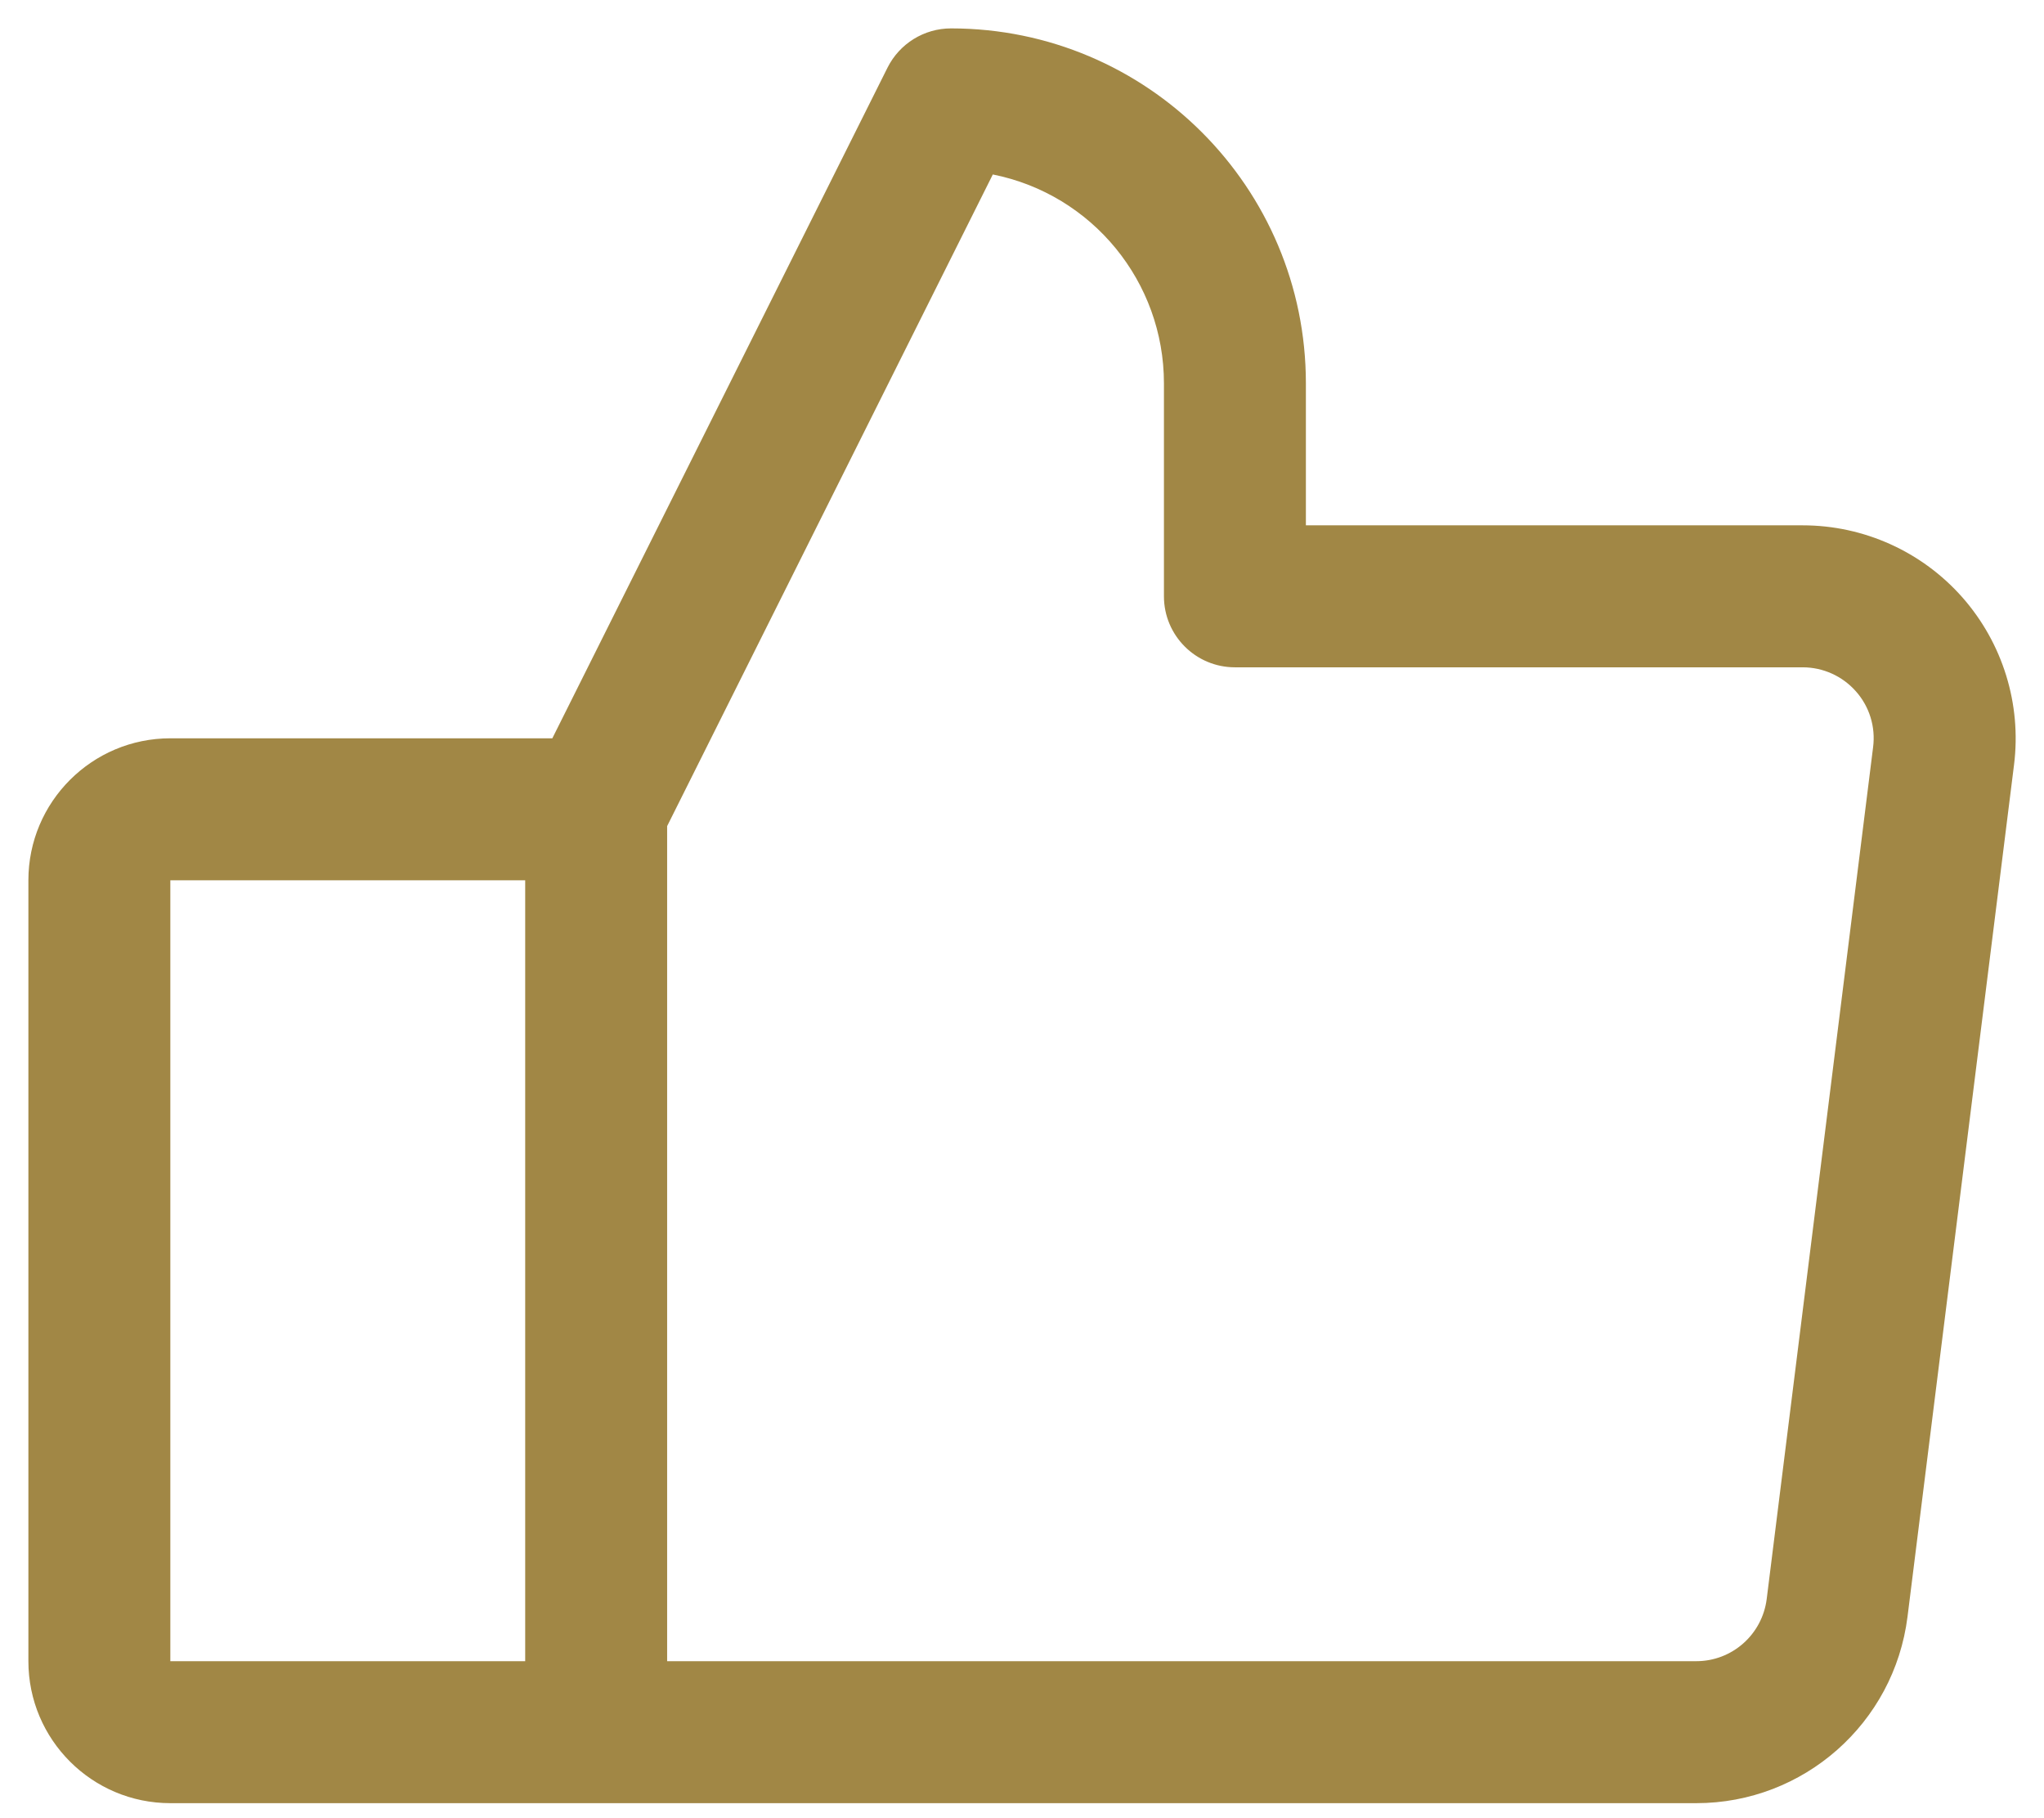
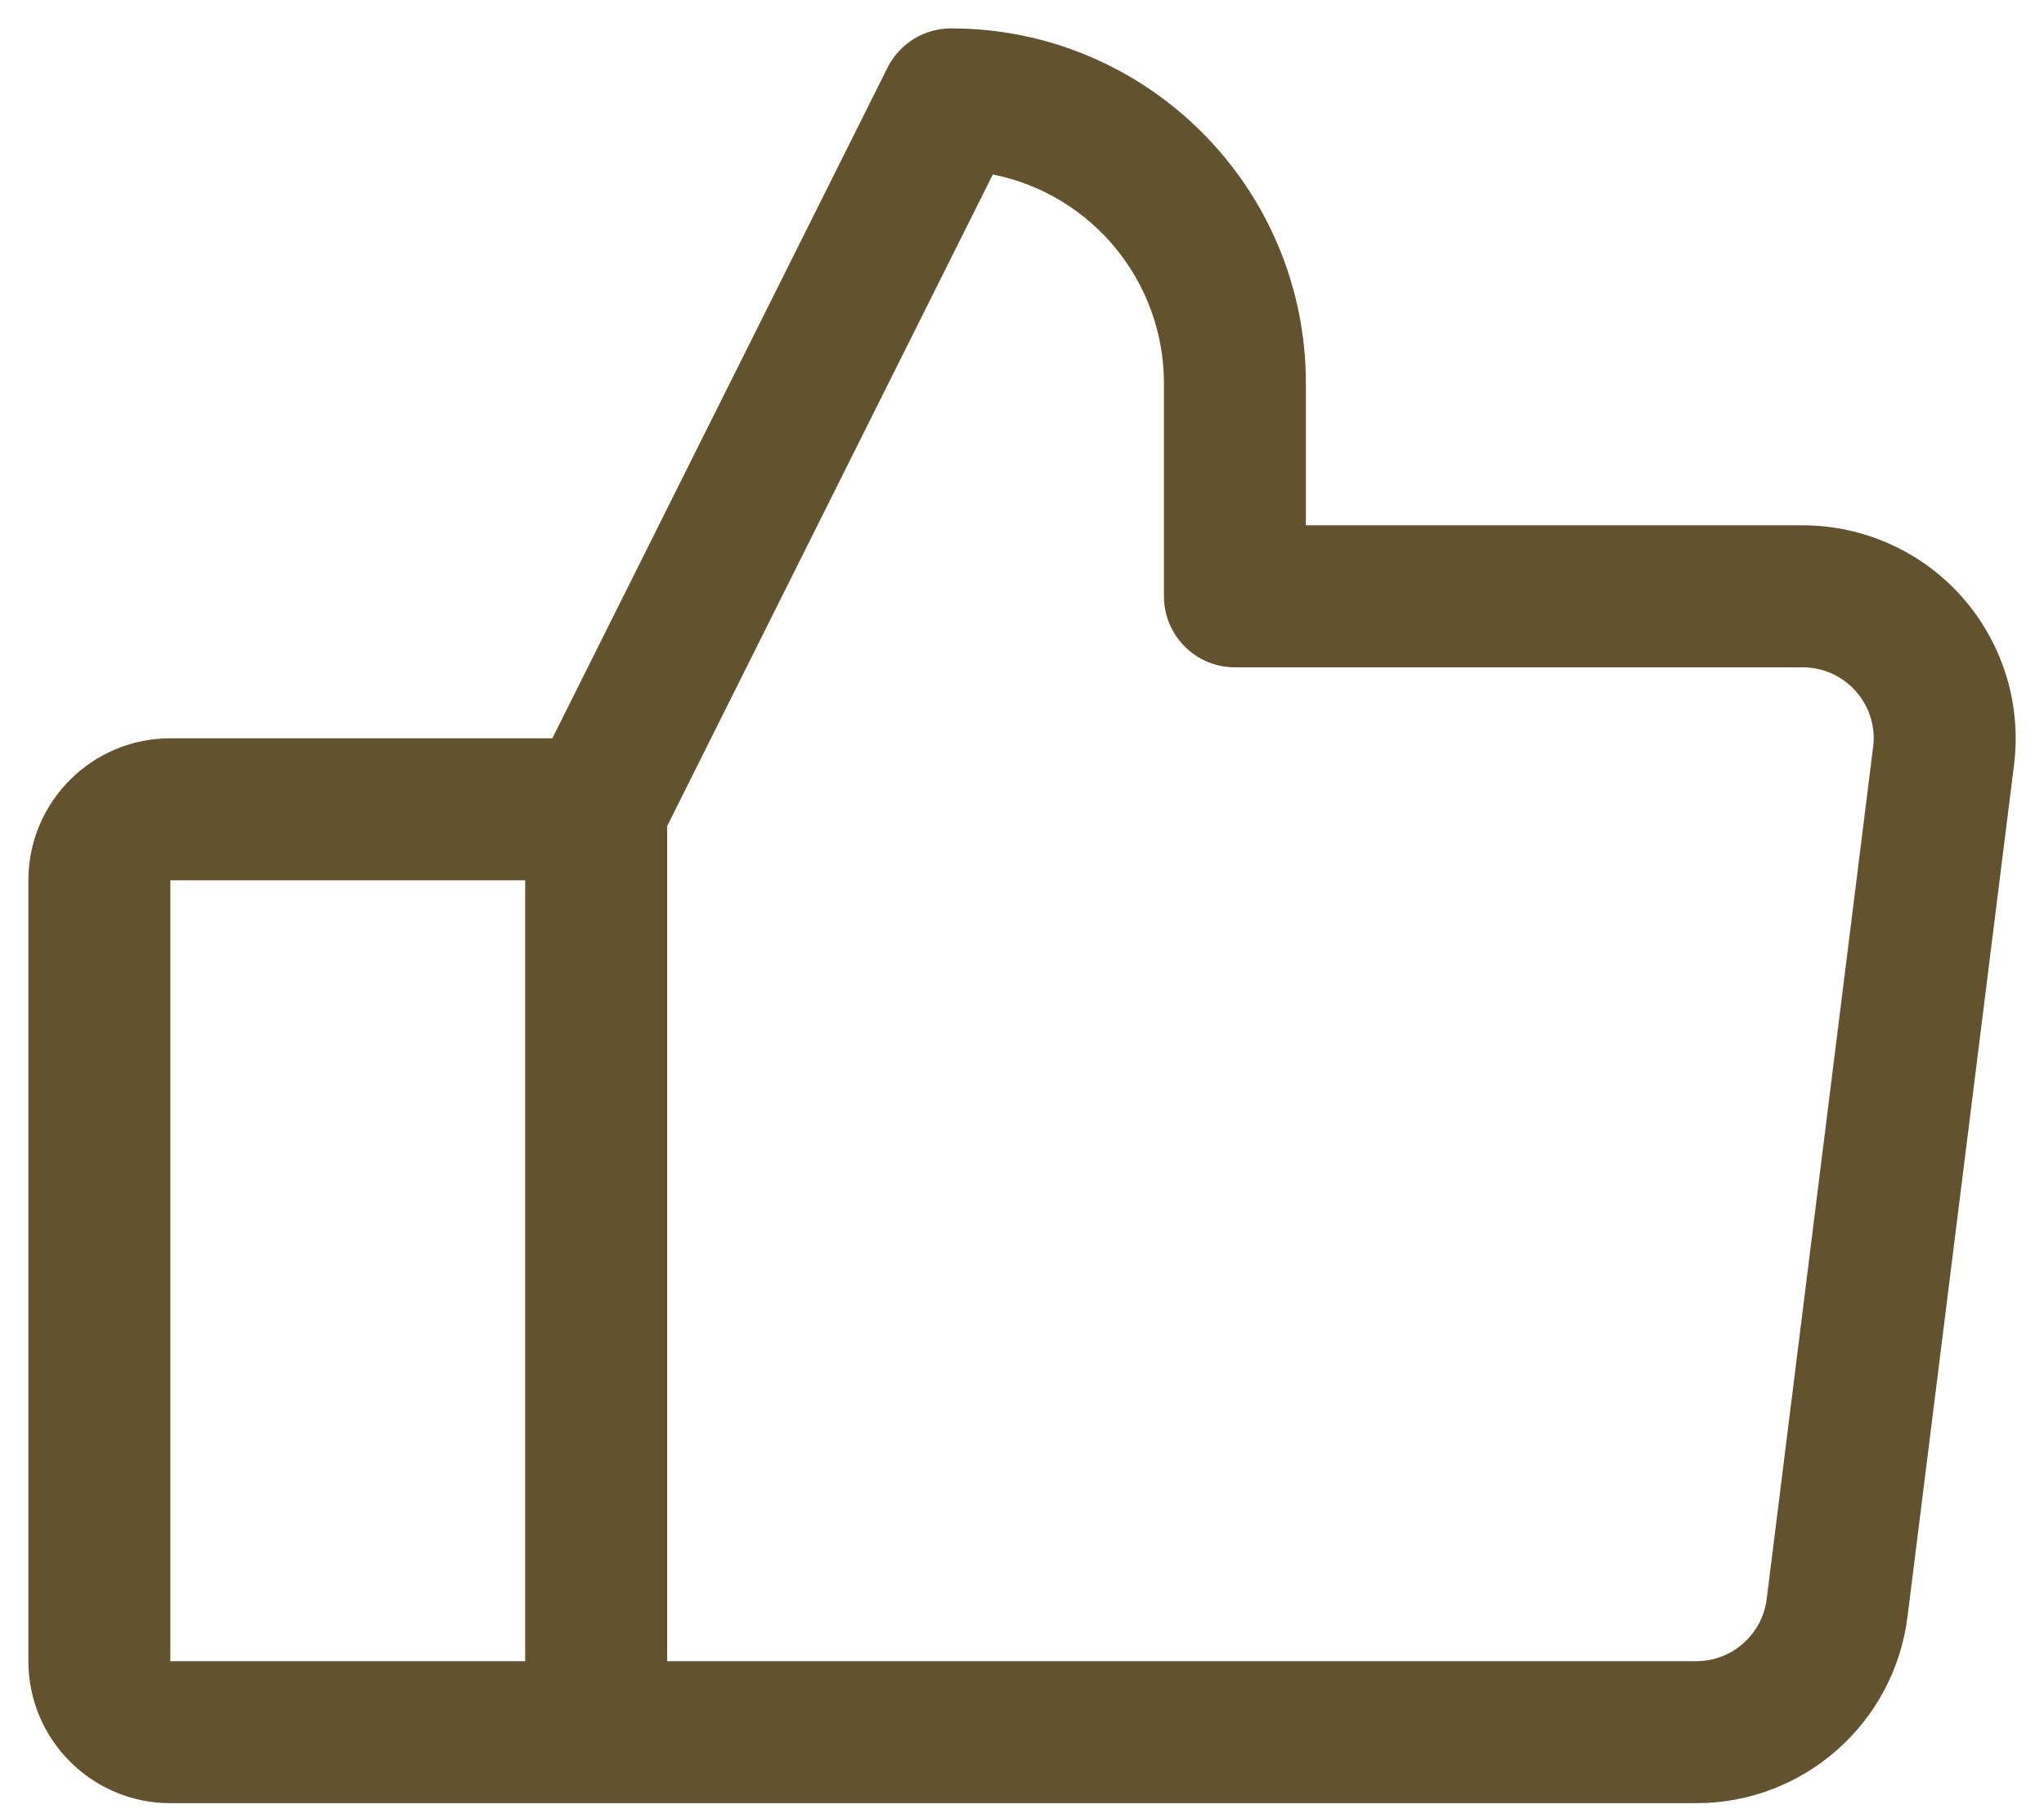
<svg xmlns="http://www.w3.org/2000/svg" width="18" height="16" viewBox="0 0 18 16" fill="none">
-   <path fill-rule="evenodd" clip-rule="evenodd" d="M17.281 5.259C16.925 4.856 16.413 4.625 15.875 4.625H11.5V3.375C11.5 1.649 10.101 0.25 8.375 0.25C8.138 0.25 7.922 0.384 7.816 0.595L4.864 6.5H1.5C0.81 6.5 0.25 7.06 0.25 7.75V14.625C0.25 15.315 0.81 15.875 1.5 15.875H14.938C15.883 15.875 16.68 15.172 16.798 14.234L17.736 6.734C17.803 6.2 17.637 5.663 17.281 5.259ZM1.5 7.75H4.625V14.625H1.5V7.75ZM16.495 6.578L15.558 14.078C15.518 14.391 15.253 14.625 14.938 14.625H5.875V7.273L8.743 1.536C9.619 1.711 10.25 2.481 10.25 3.375V5.25C10.25 5.595 10.53 5.875 10.875 5.875H15.875C16.054 5.875 16.225 5.952 16.344 6.087C16.463 6.221 16.518 6.4 16.495 6.578Z" fill="#A18745" />
+   <path fill-rule="evenodd" clip-rule="evenodd" d="M17.281 5.259C16.925 4.856 16.413 4.625 15.875 4.625H11.5V3.375C11.5 1.649 10.101 0.25 8.375 0.25C8.138 0.25 7.922 0.384 7.816 0.595L4.864 6.5H1.5C0.81 6.5 0.25 7.06 0.25 7.75V14.625C0.25 15.315 0.81 15.875 1.5 15.875H14.938C15.883 15.875 16.68 15.172 16.798 14.234L17.736 6.734C17.803 6.2 17.637 5.663 17.281 5.259ZM1.5 7.75H4.625V14.625H1.5V7.75ZM16.495 6.578L15.558 14.078C15.518 14.391 15.253 14.625 14.938 14.625H5.875V7.273L8.743 1.536C9.619 1.711 10.25 2.481 10.25 3.375V5.25C10.25 5.595 10.53 5.875 10.875 5.875H15.875C16.054 5.875 16.225 5.952 16.344 6.087C16.463 6.221 16.518 6.4 16.495 6.578Z" fill="#62522D" />
</svg>
